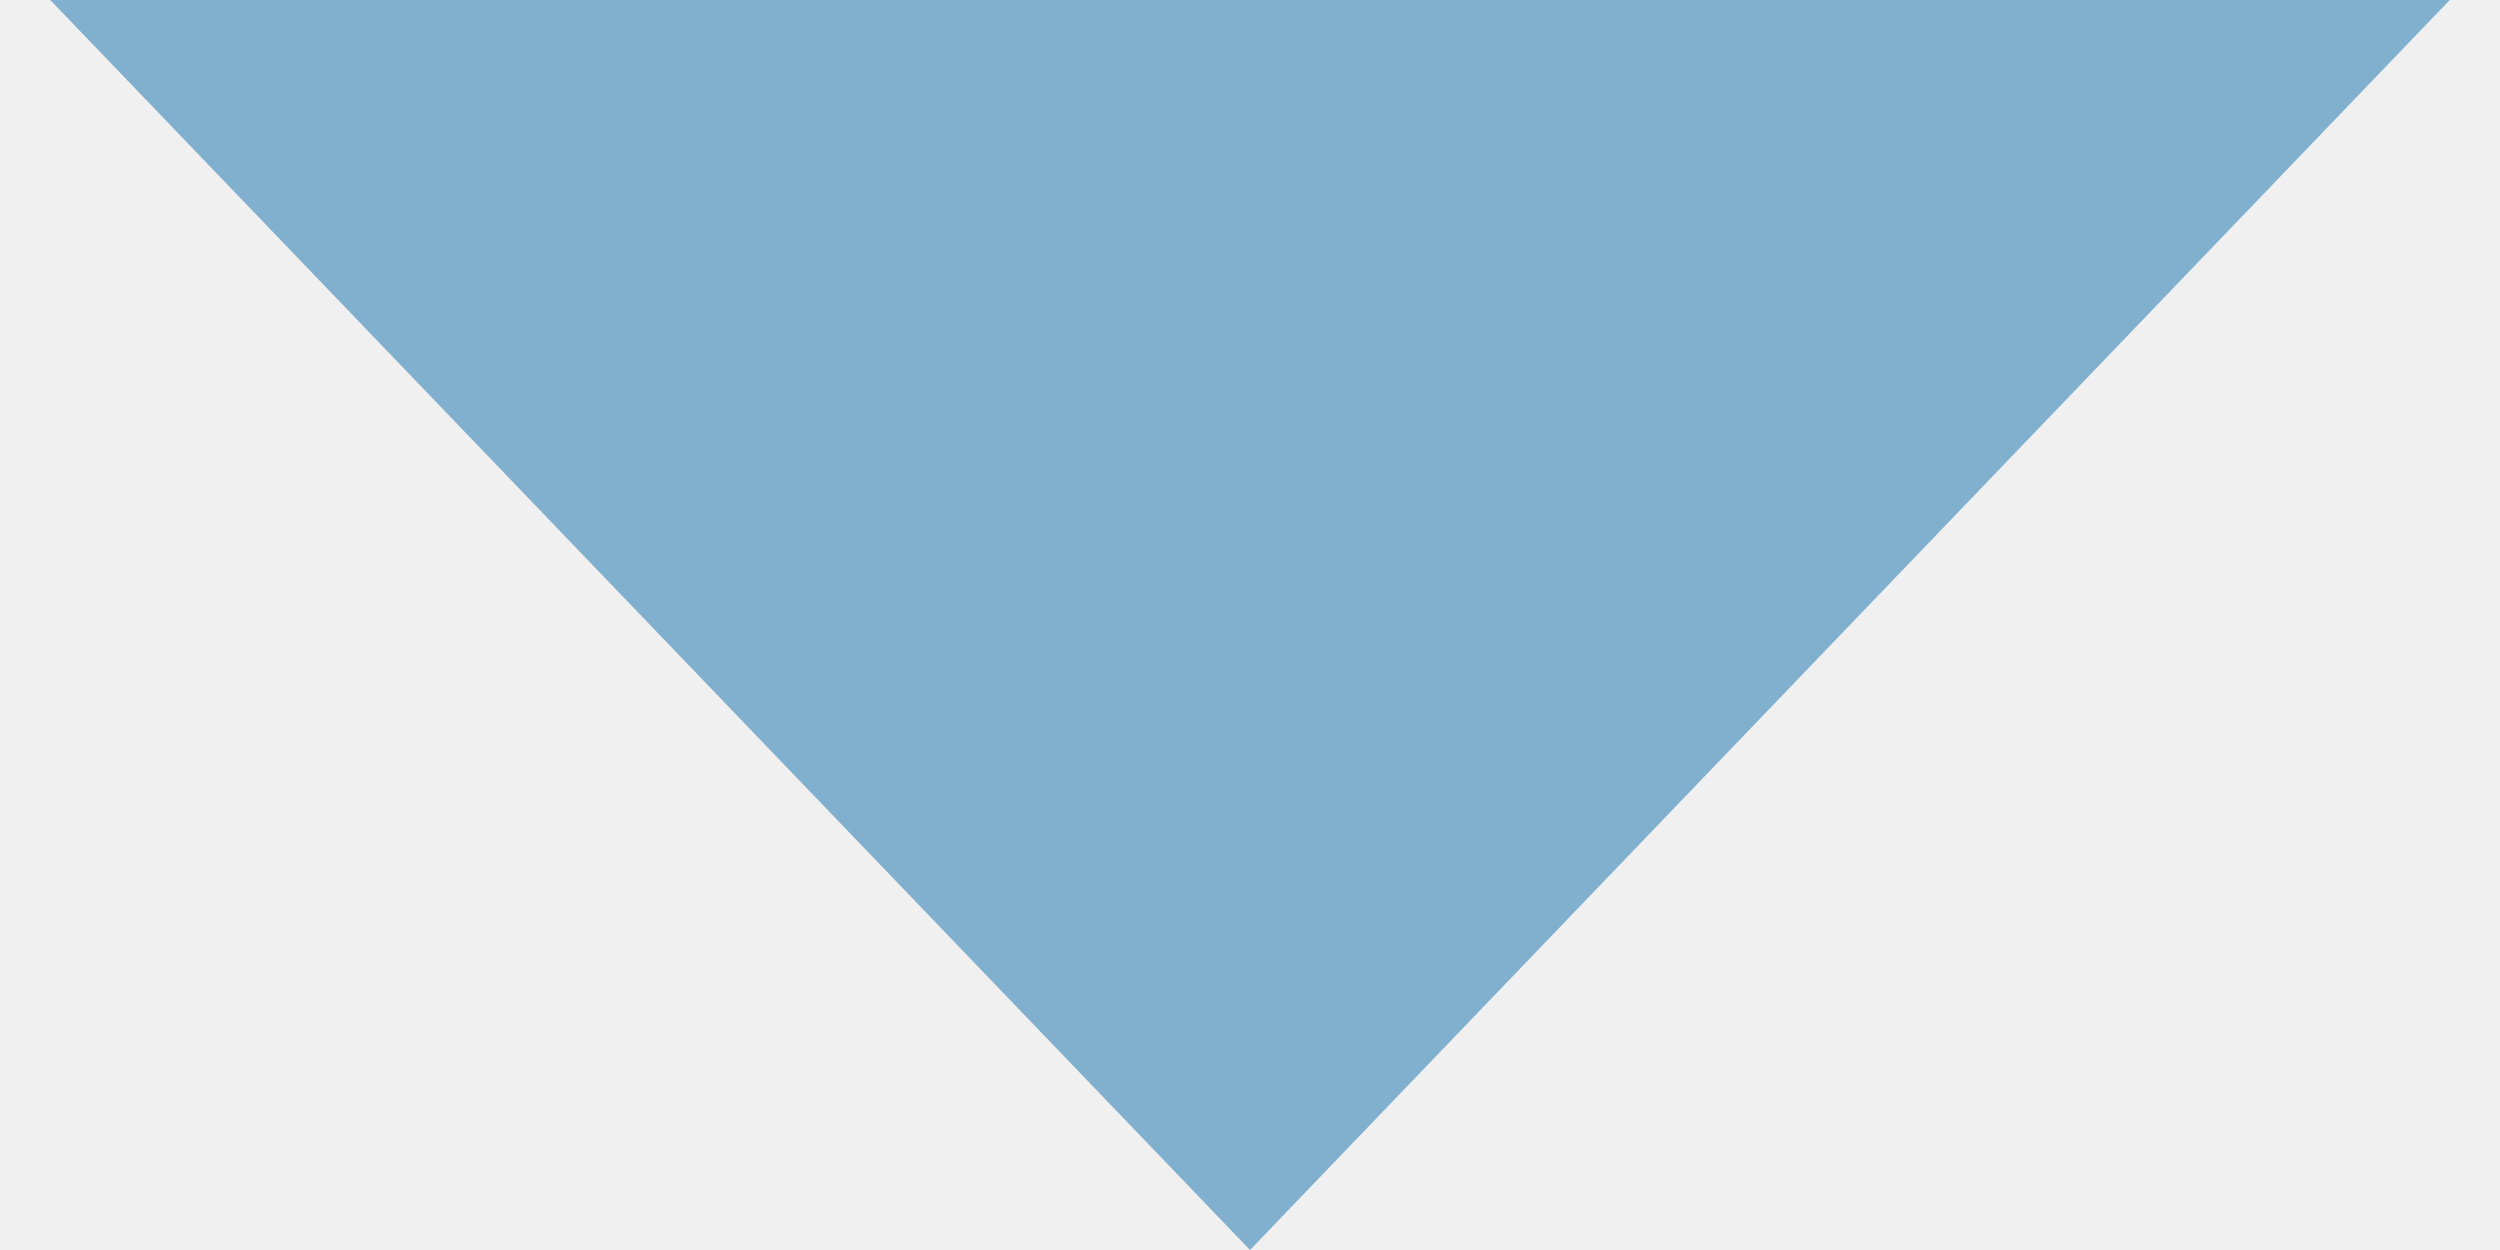
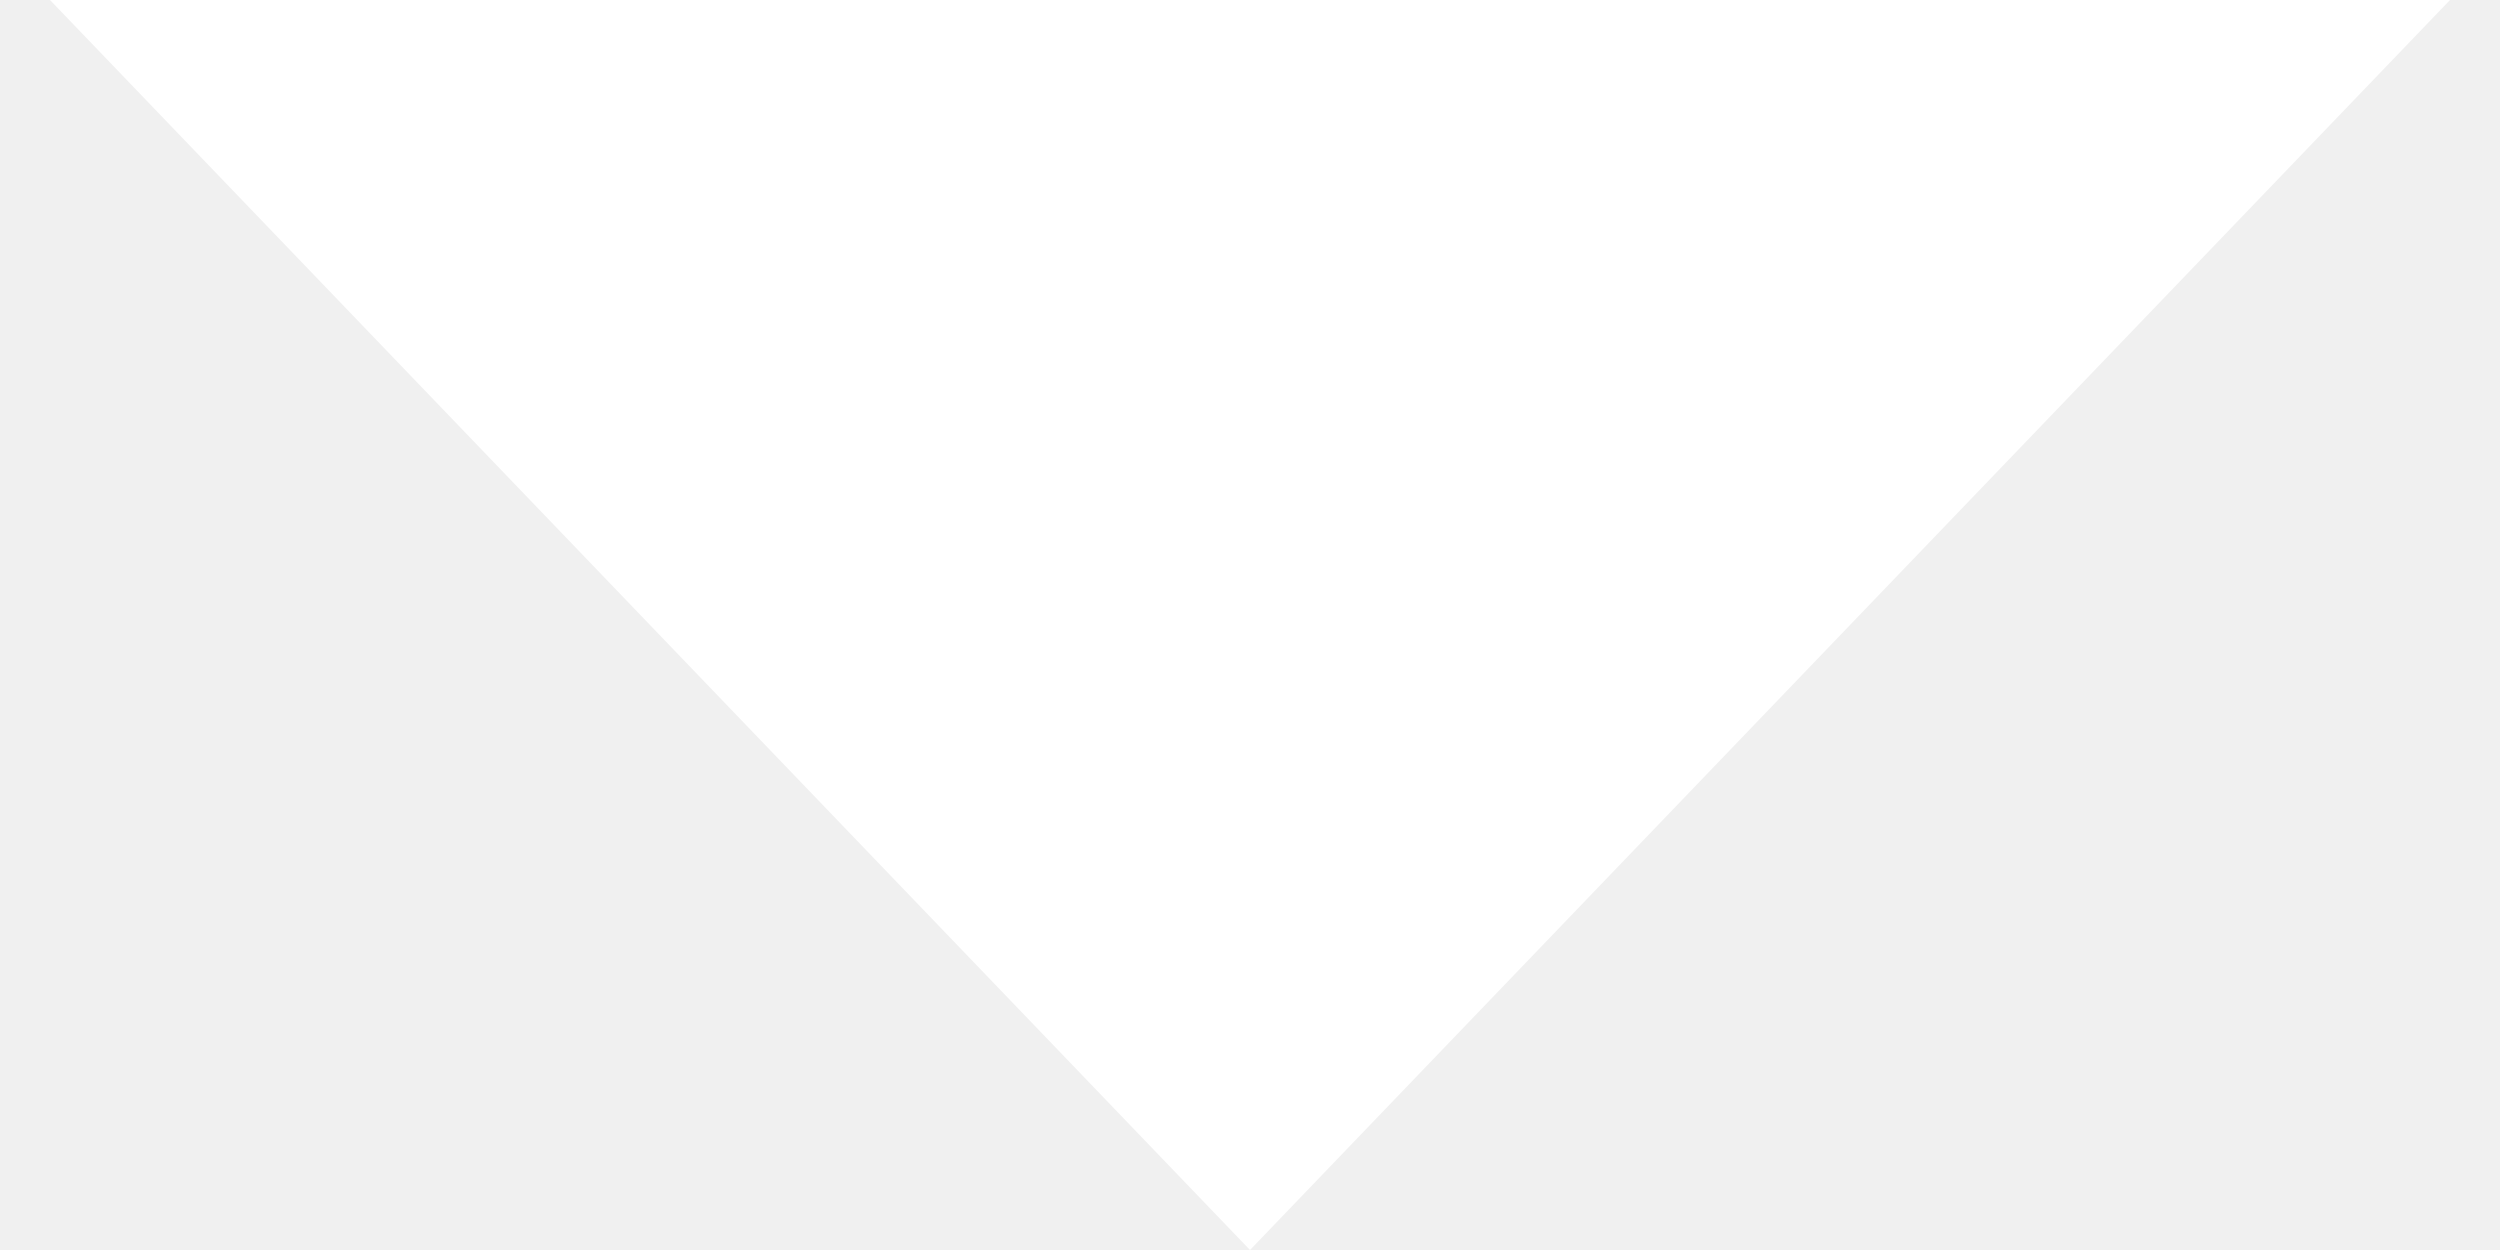
- <svg xmlns="http://www.w3.org/2000/svg" version="1.1" id="icon_arrow_down_20x10" x="0px" y="0px" width="20px" height="10px" viewBox="0 0 20 10" enable-background="new 0 0 20 10" xml:space="preserve">
-   <polygon fill="#80B0CE" points="10,10 14.799,5 19.598,0 10,0 0.402,0 5.201,5 " />
+ <svg xmlns="http://www.w3.org/2000/svg" version="1.1" id="icon_arrow_down_20x10" x="0px" y="0px" viewBox="0 0 20 10" enable-background="new 0 0 20 10" xml:space="preserve">
+   <polygon fill="#FFFFFF" points="10,10 14.8,5 19.6,0 10,0 0.4,0 5.2,5 " />
</svg>
